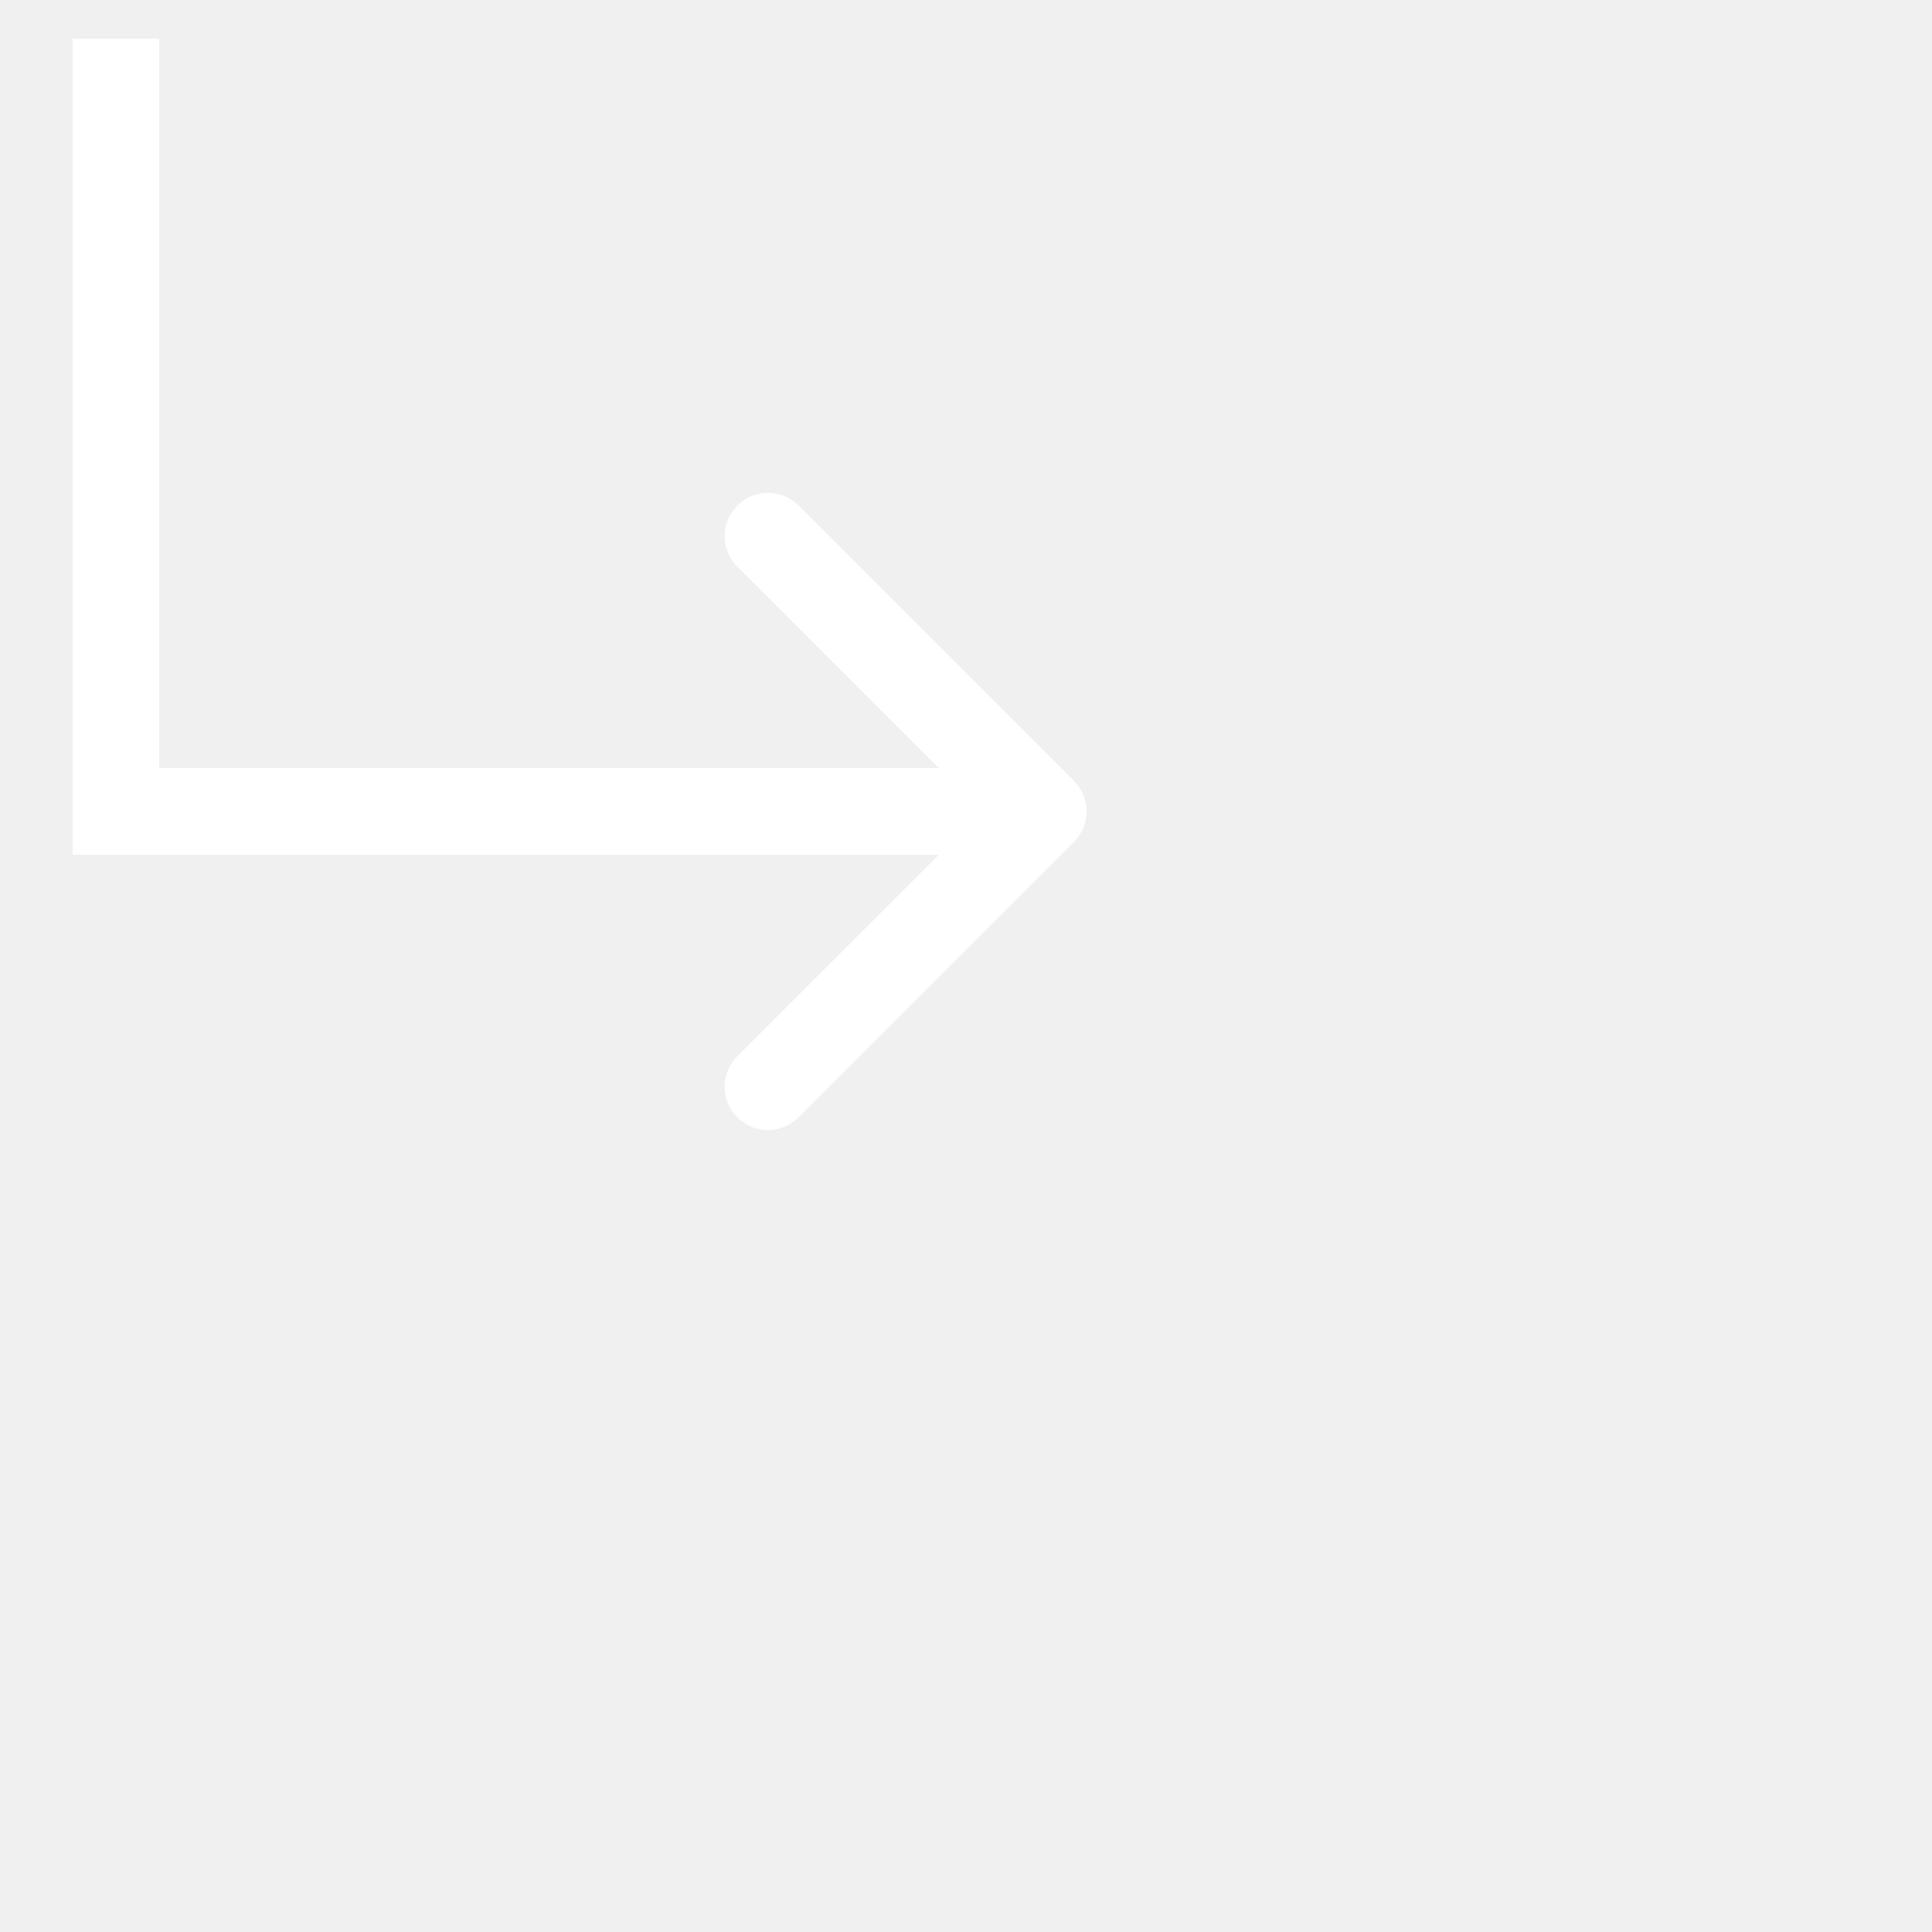
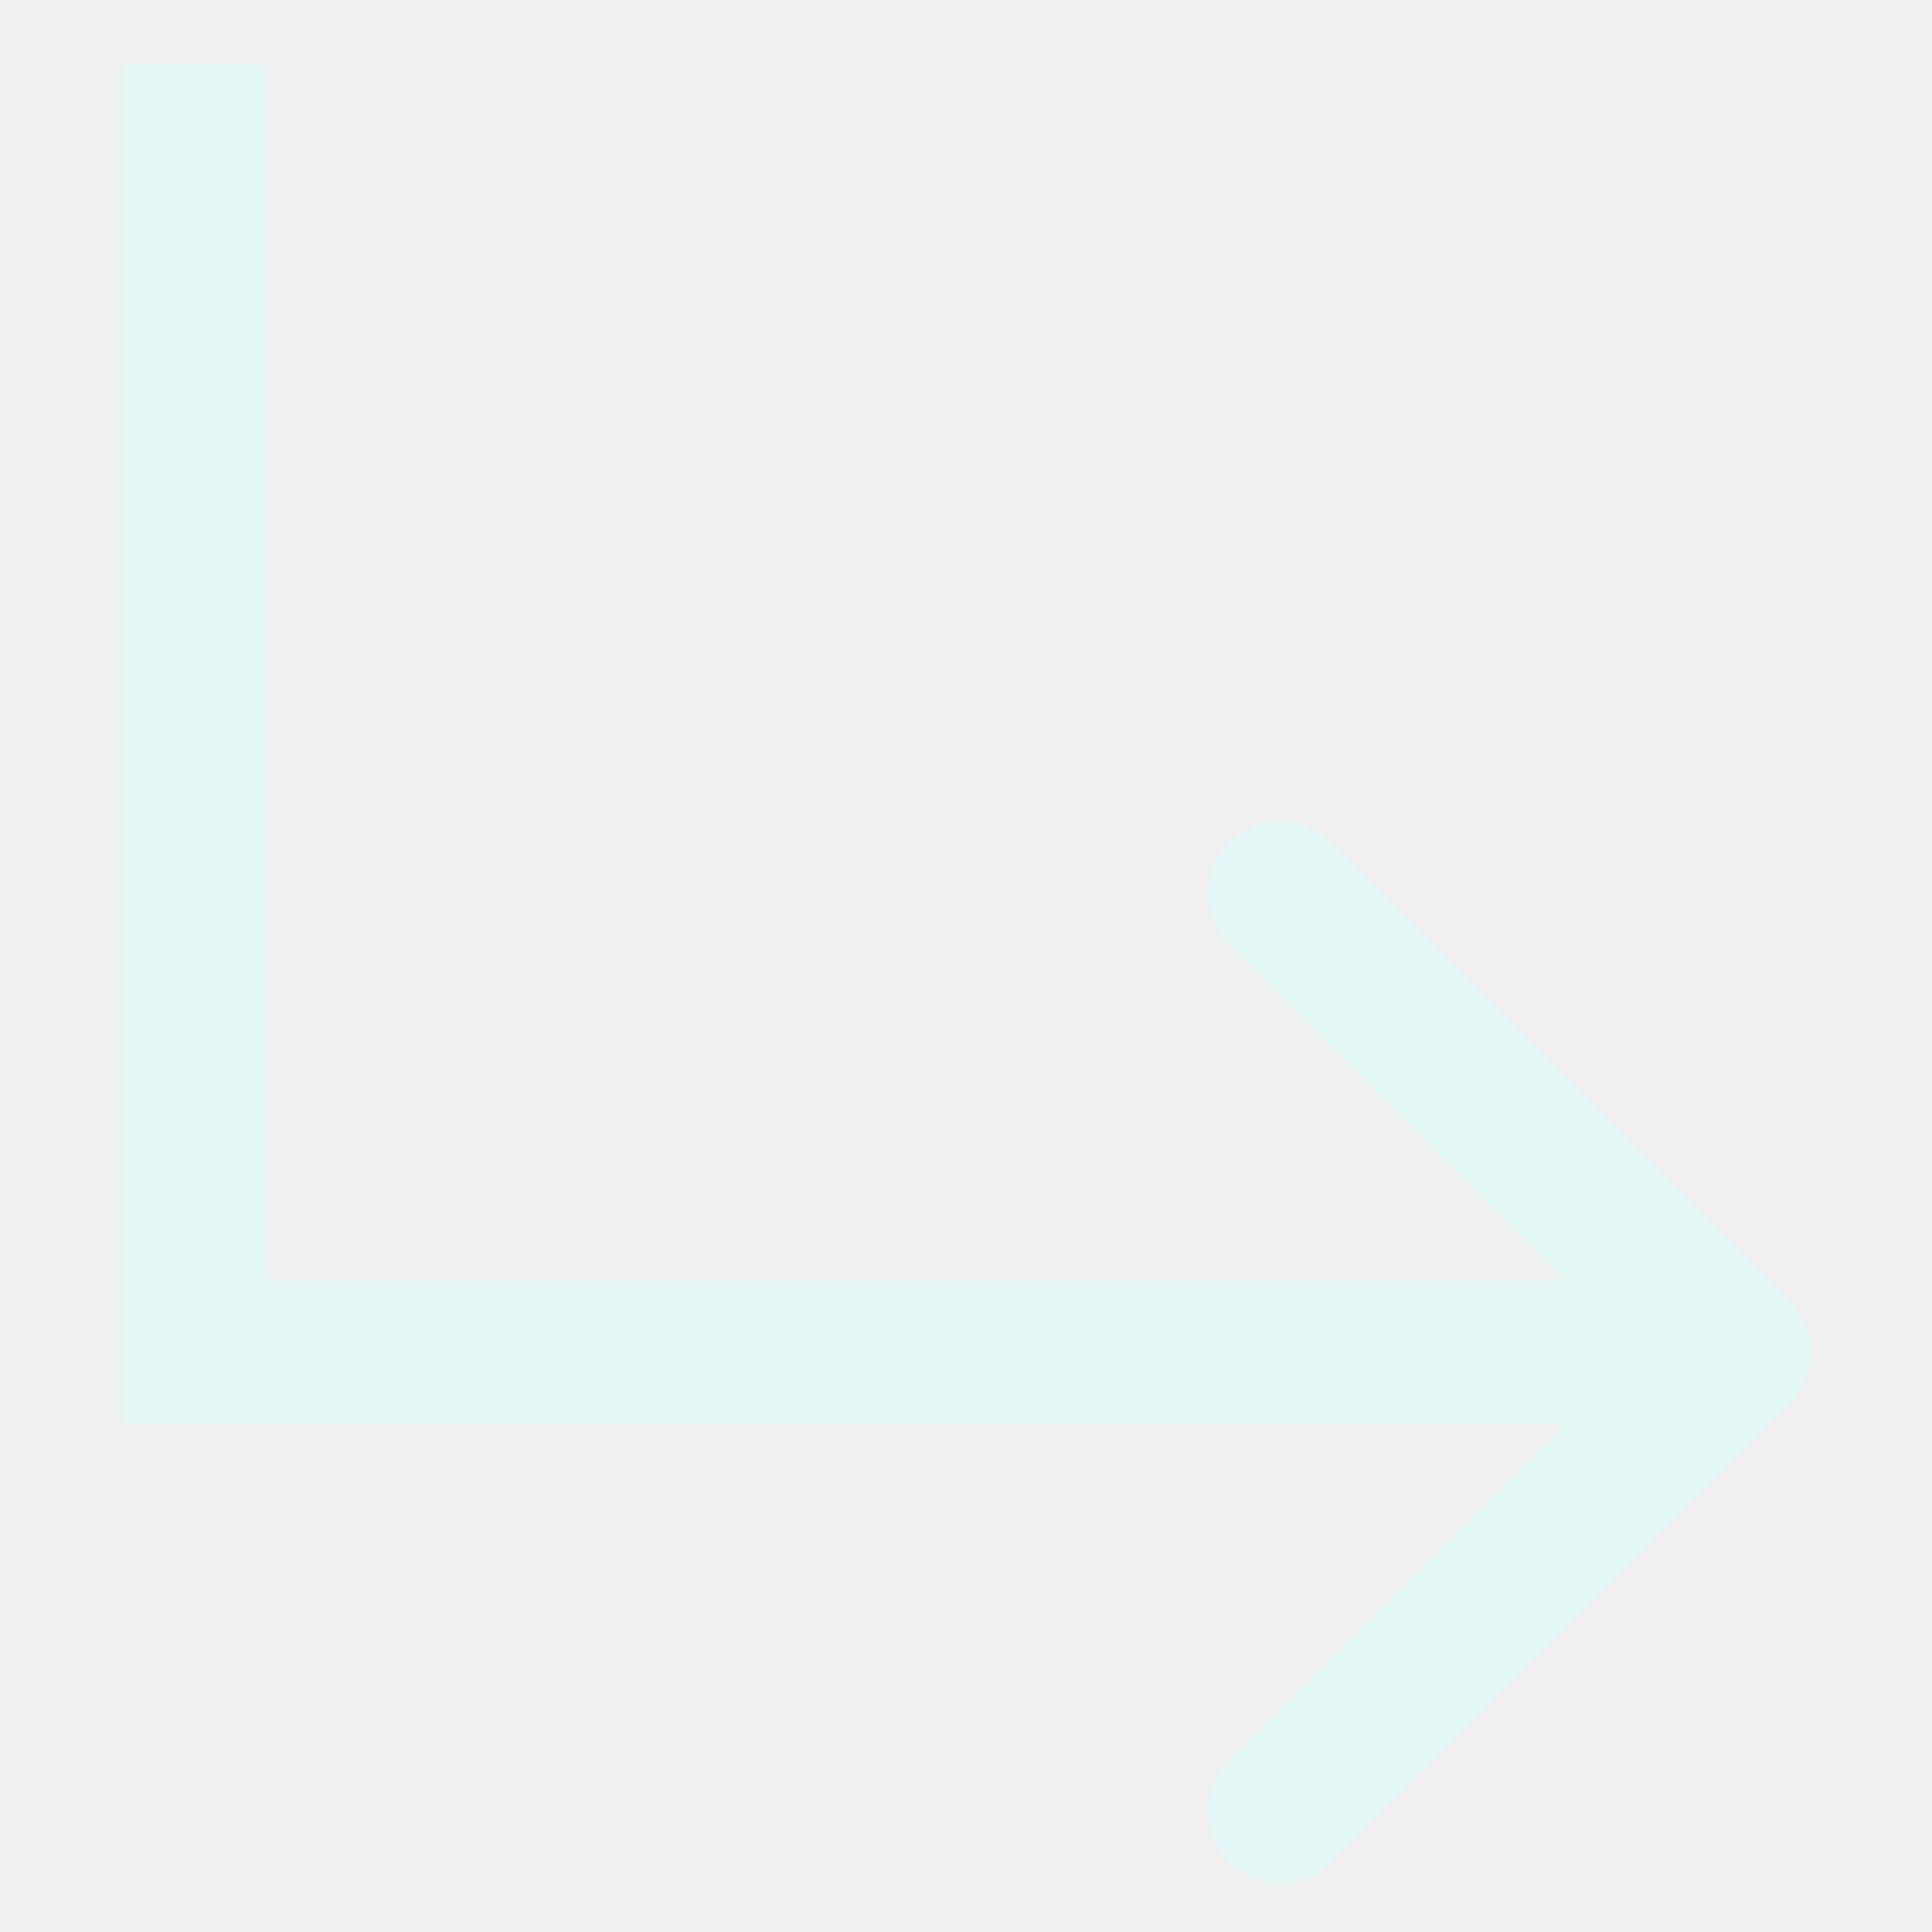
- <svg xmlns="http://www.w3.org/2000/svg" viewBox="0 0 50 50" height="50px" width="50px" fill="#e3f7f7" color="#e3f7f7">
-   <path d="M3 21V22.12H1.88V21H3ZM27.792 20.208C28.229 20.645 28.229 21.355 27.792 21.792L20.666 28.917C20.229 29.355 19.52 29.355 19.083 28.917C18.645 28.48 18.645 27.771 19.083 27.334L25.417 21L19.083 14.666C18.645 14.229 18.645 13.52 19.083 13.083C19.52 12.646 20.229 12.646 20.666 13.083L27.792 20.208ZM4.12 1L4.12 21H1.88L1.88 1L4.12 1ZM3 19.88H27V22.12H3V19.88Z" fill="white" />
+ <svg xmlns="http://www.w3.org/2000/svg" viewBox="0 0 30 30" fill="#e3f7f7" color="#e3f7f7">
+   <path d="M3 21V22.12H1.88V21H3ZM27.792 20.208C28.229 20.645 28.229 21.355 27.792 21.792L20.666 28.917C20.229 29.355 19.52 29.355 19.083 28.917C18.645 28.48 18.645 27.771 19.083 27.334L25.417 21L19.083 14.666C18.645 14.229 18.645 13.52 19.083 13.083C19.52 12.646 20.229 12.646 20.666 13.083L27.792 20.208ZM4.12 1L4.12 21H1.88L1.88 1L4.12 1ZM3 19.88H27V22.12H3V19.88Z" fill="e3f7f7" />
</svg>
